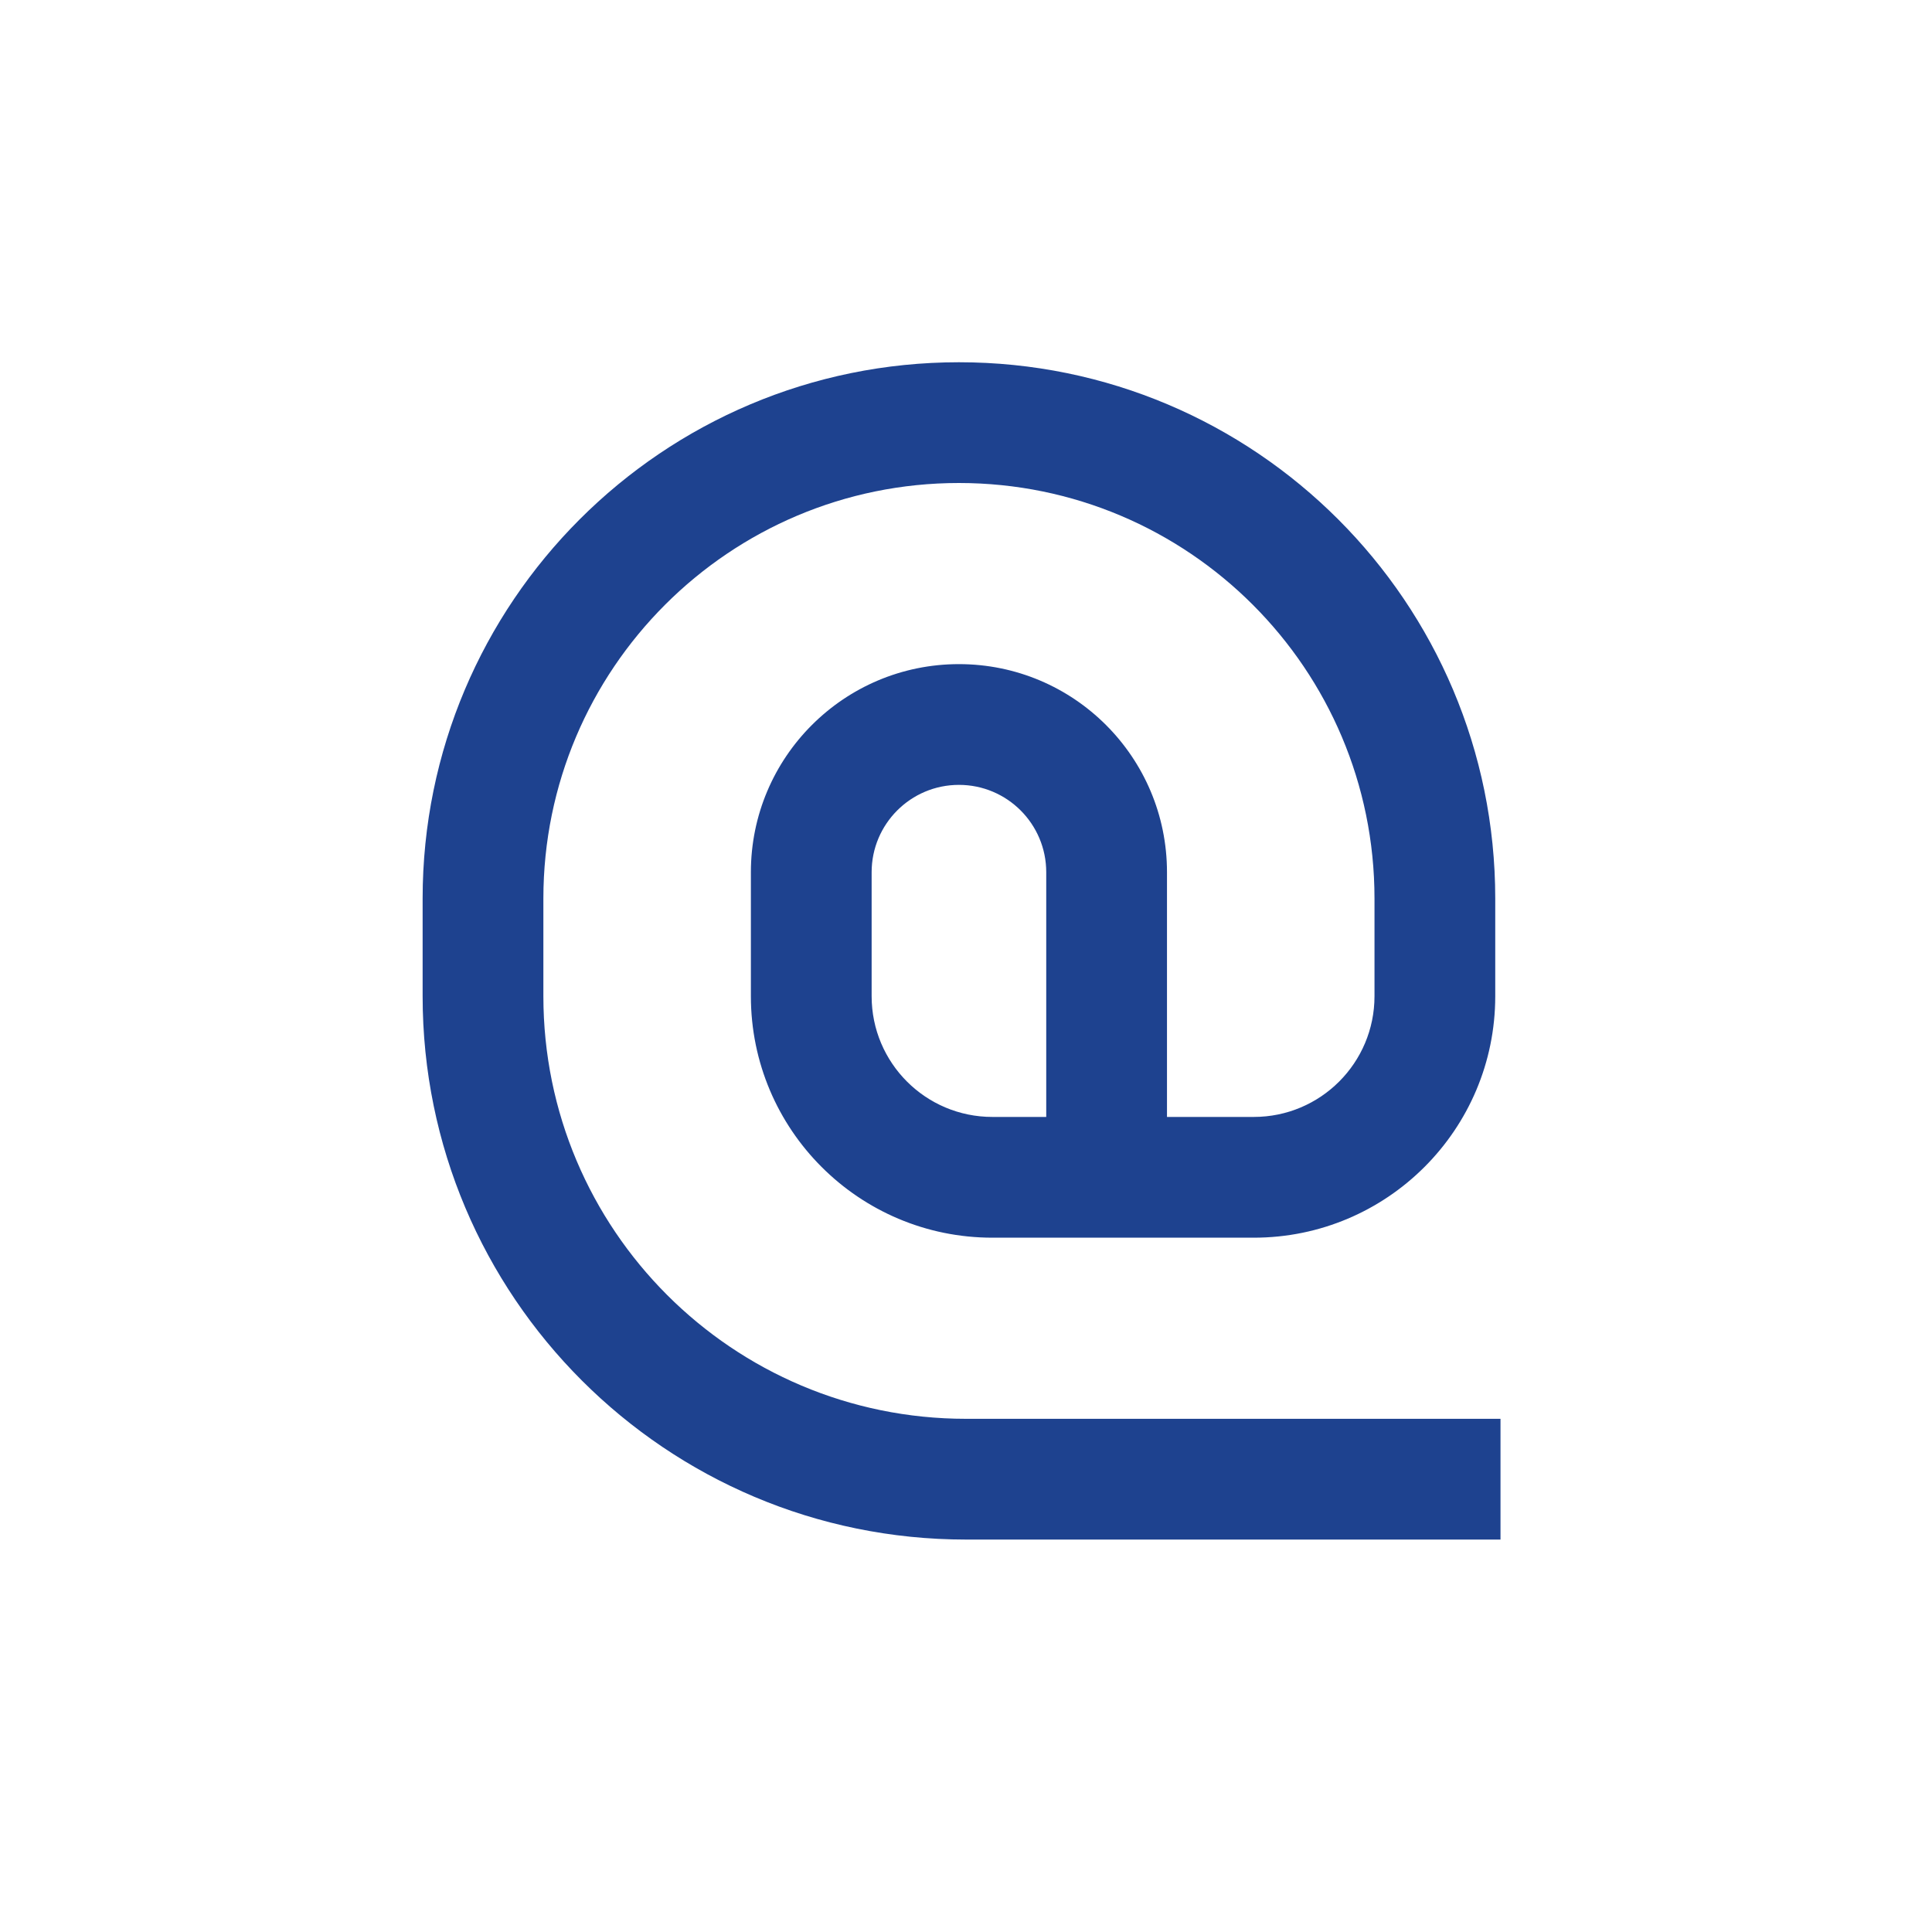
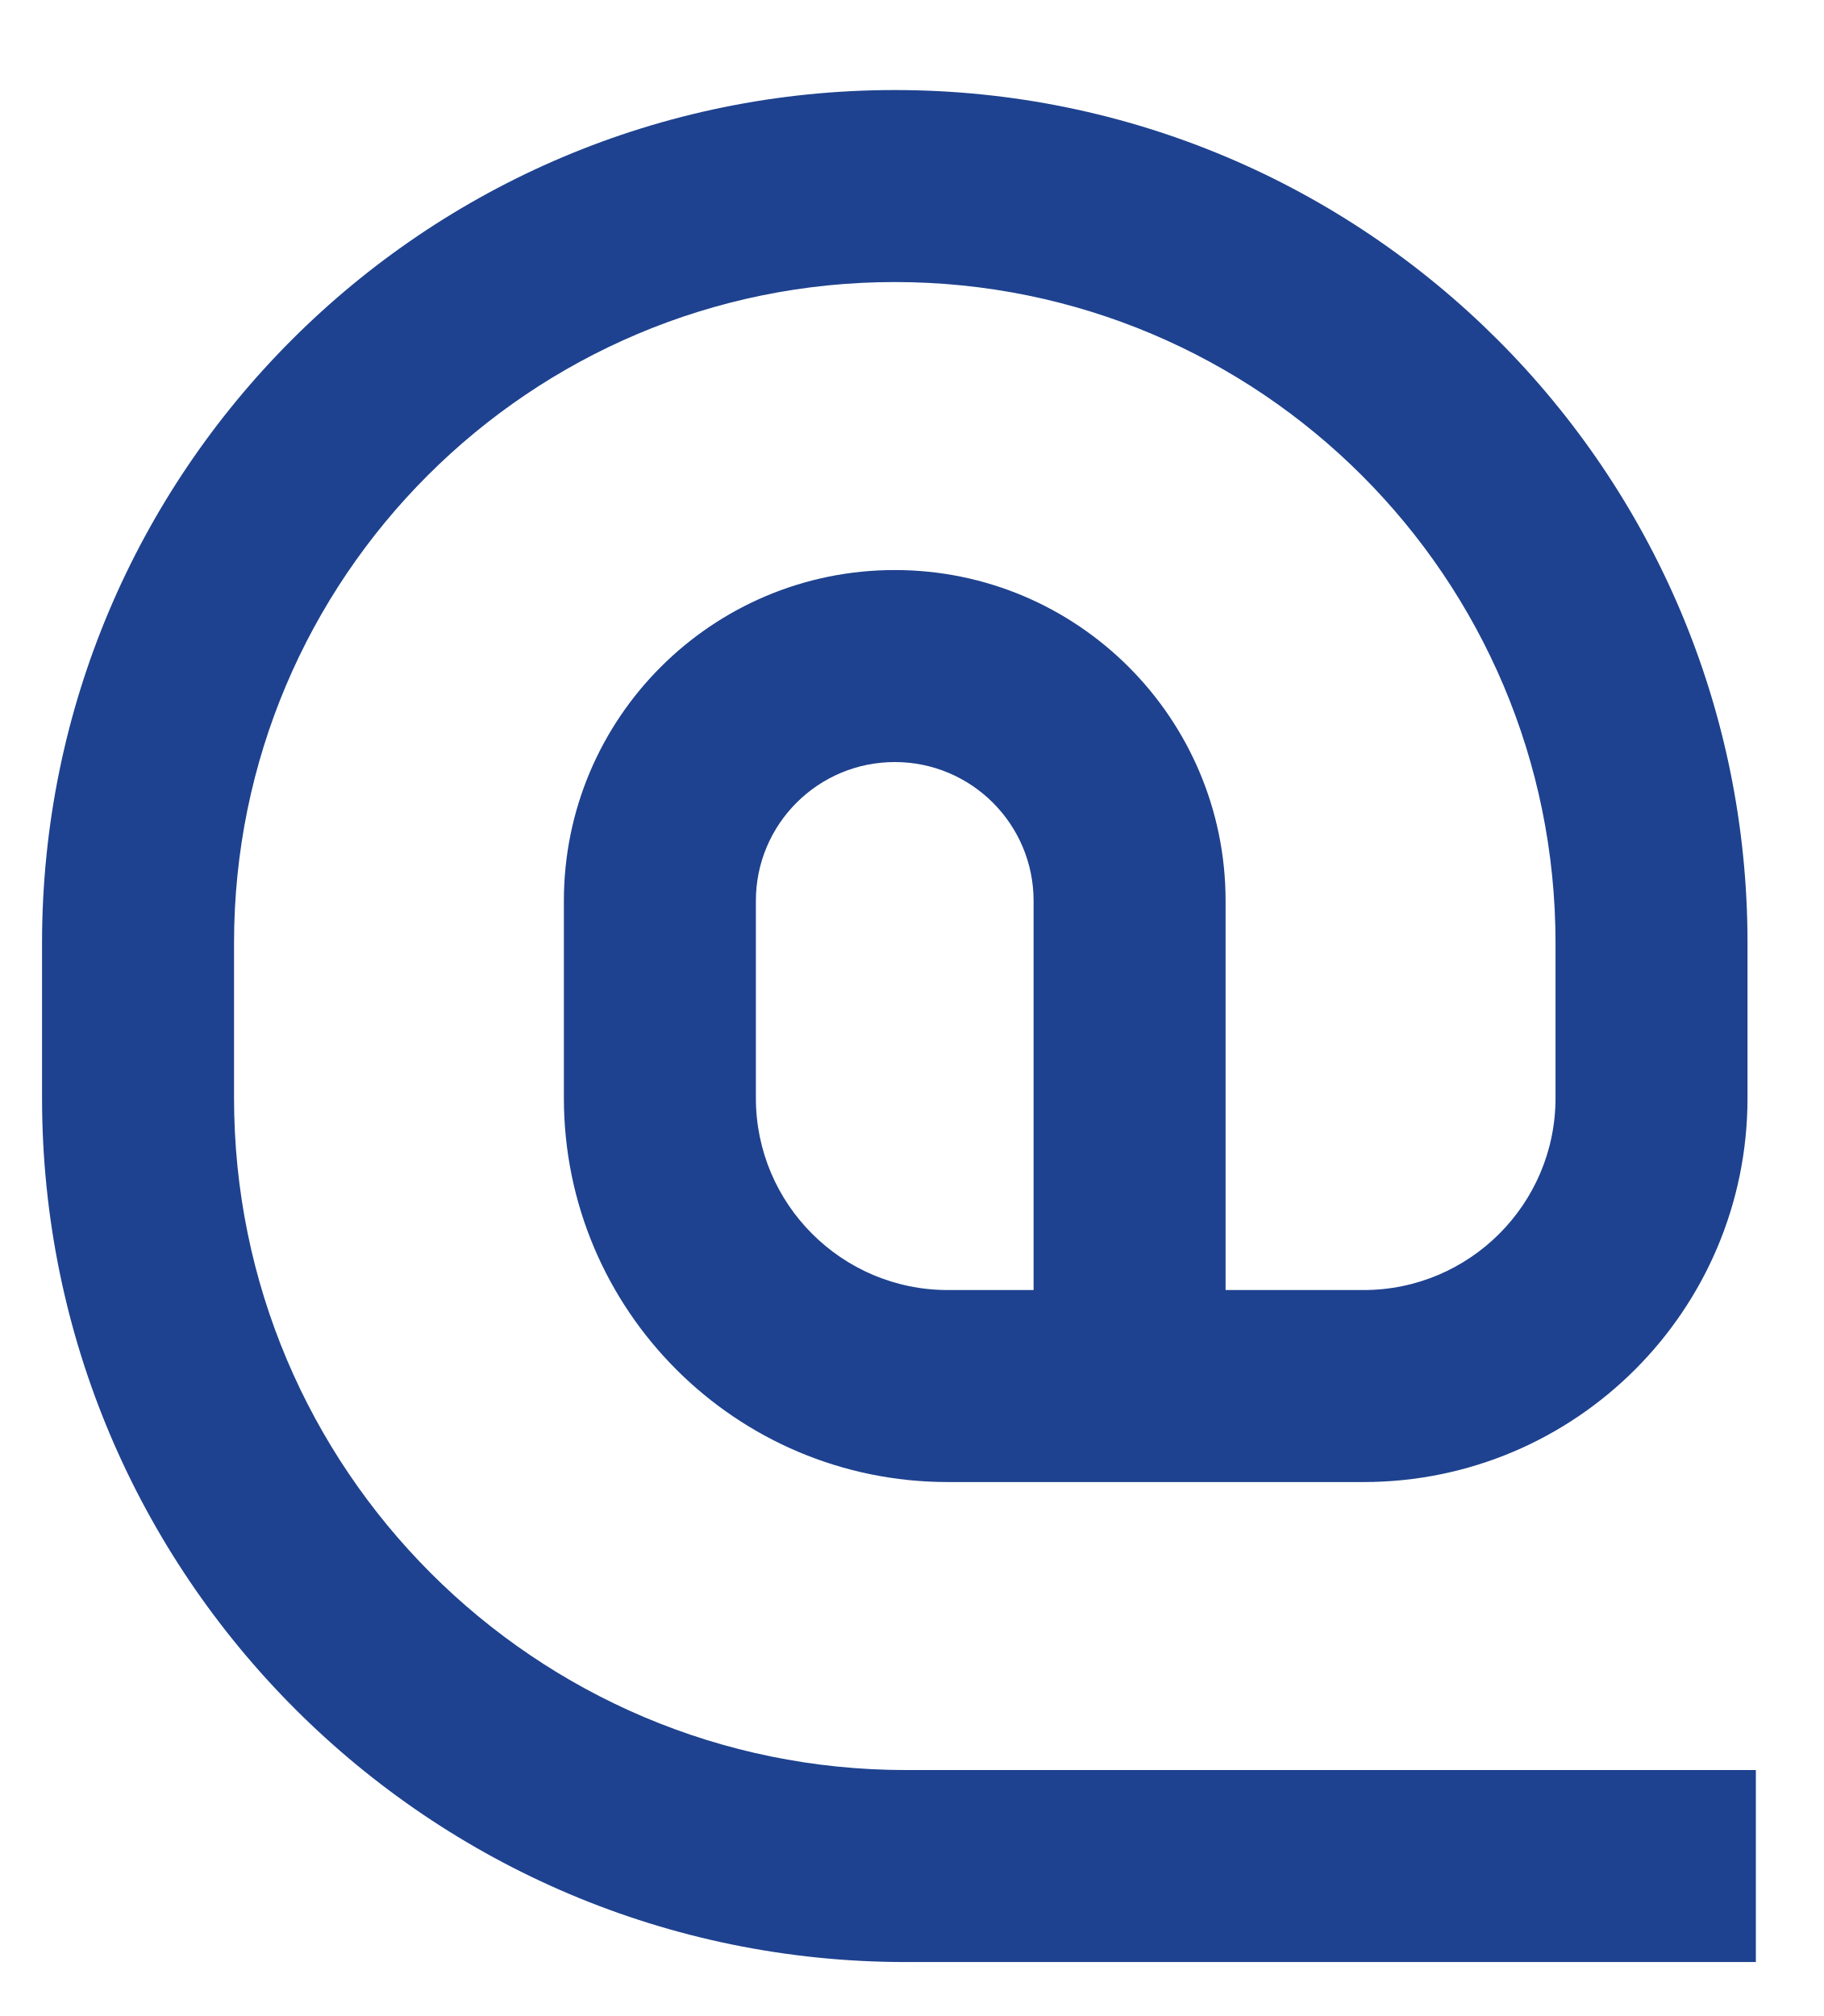
- <svg xmlns="http://www.w3.org/2000/svg" width="32" height="32" viewBox="0 0 32 32" fill="none">
-   <path fill-rule="evenodd" clip-rule="evenodd" d="M7 14.883C7 9.977 10.977 6 15.883 6C20.789 6 24.766 9.977 24.766 14.883V16.5C24.766 18.709 22.975 20.5 20.766 20.5H16.437C14.227 20.5 12.437 18.709 12.437 16.5V14.447C12.437 12.543 13.98 11 15.883 11C17.787 11 19.329 12.543 19.329 14.447V18.5H20.766C21.871 18.5 22.766 17.605 22.766 16.5V14.883C22.766 11.082 19.684 8 15.883 8C12.082 8 9 11.082 9 14.883V16.5C9 20.366 12.134 23.5 16 23.5H24.853V25.5H16C11.029 25.5 7 21.471 7 16.5V14.883ZM17.329 18.5V14.447C17.329 13.648 16.682 13 15.883 13C15.084 13 14.437 13.648 14.437 14.447V16.5C14.437 17.605 15.332 18.5 16.437 18.5H17.329Z" fill="#1E428F" />
+ <svg xmlns="http://www.w3.org/2000/svg" width="19" height="21" viewBox="0 0 19 21" fill="none">
+   <path fill-rule="evenodd" clip-rule="evenodd" d="M0.438 9.821C0.438 4.915 4.415 0.938 9.321 0.938C14.226 0.938 18.204 4.915 18.204 9.821V11.438C18.204 13.647 16.413 15.438 14.204 15.438H9.874C7.665 15.438 5.874 13.647 5.874 11.438V9.384C5.874 7.481 7.417 5.938 9.321 5.938C11.224 5.938 12.767 7.481 12.767 9.384V13.438H14.204C15.308 13.438 16.204 12.542 16.204 11.438V9.821C16.204 6.019 13.122 2.938 9.321 2.938C5.519 2.938 2.438 6.019 2.438 9.821V11.438C2.438 15.303 5.572 18.438 9.438 18.438H18.291V20.438H9.438C4.467 20.438 0.438 16.408 0.438 11.438V9.821ZM10.767 13.438V9.384C10.767 8.585 10.119 7.938 9.321 7.938C8.522 7.938 7.874 8.585 7.874 9.384V11.438C7.874 12.542 8.77 13.438 9.874 13.438H10.767Z" fill="#1E428F" />
</svg>
